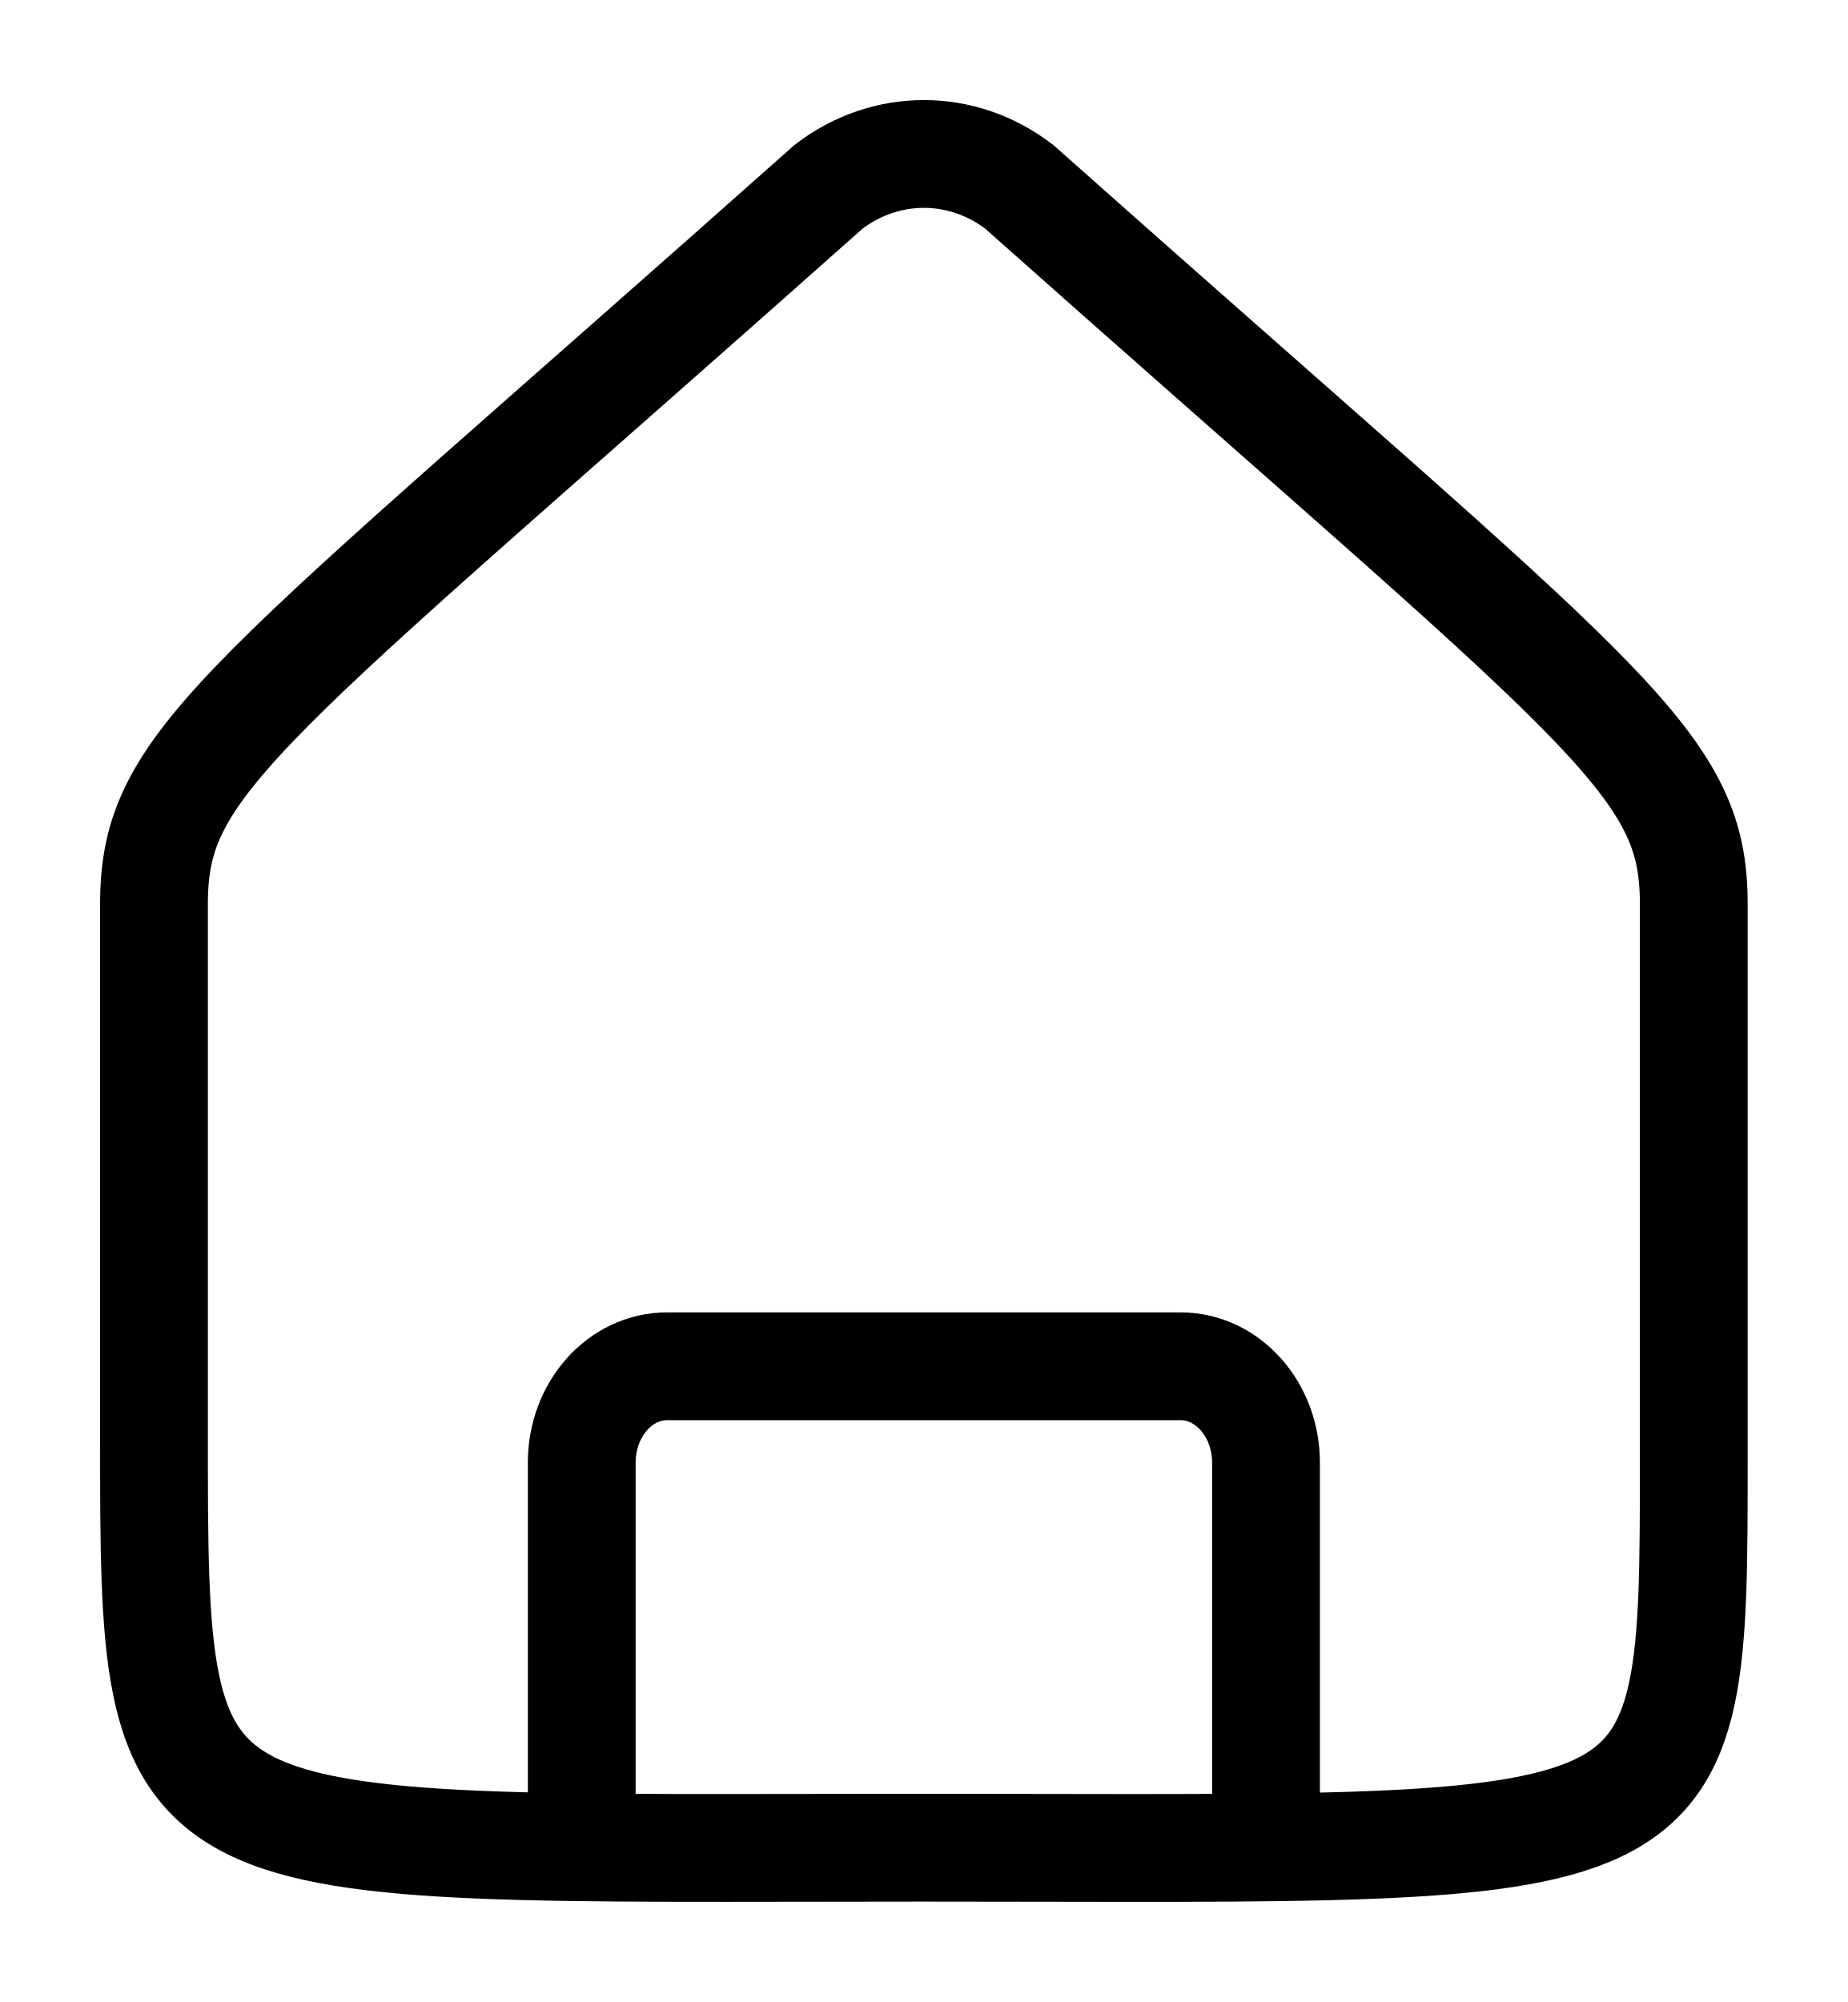
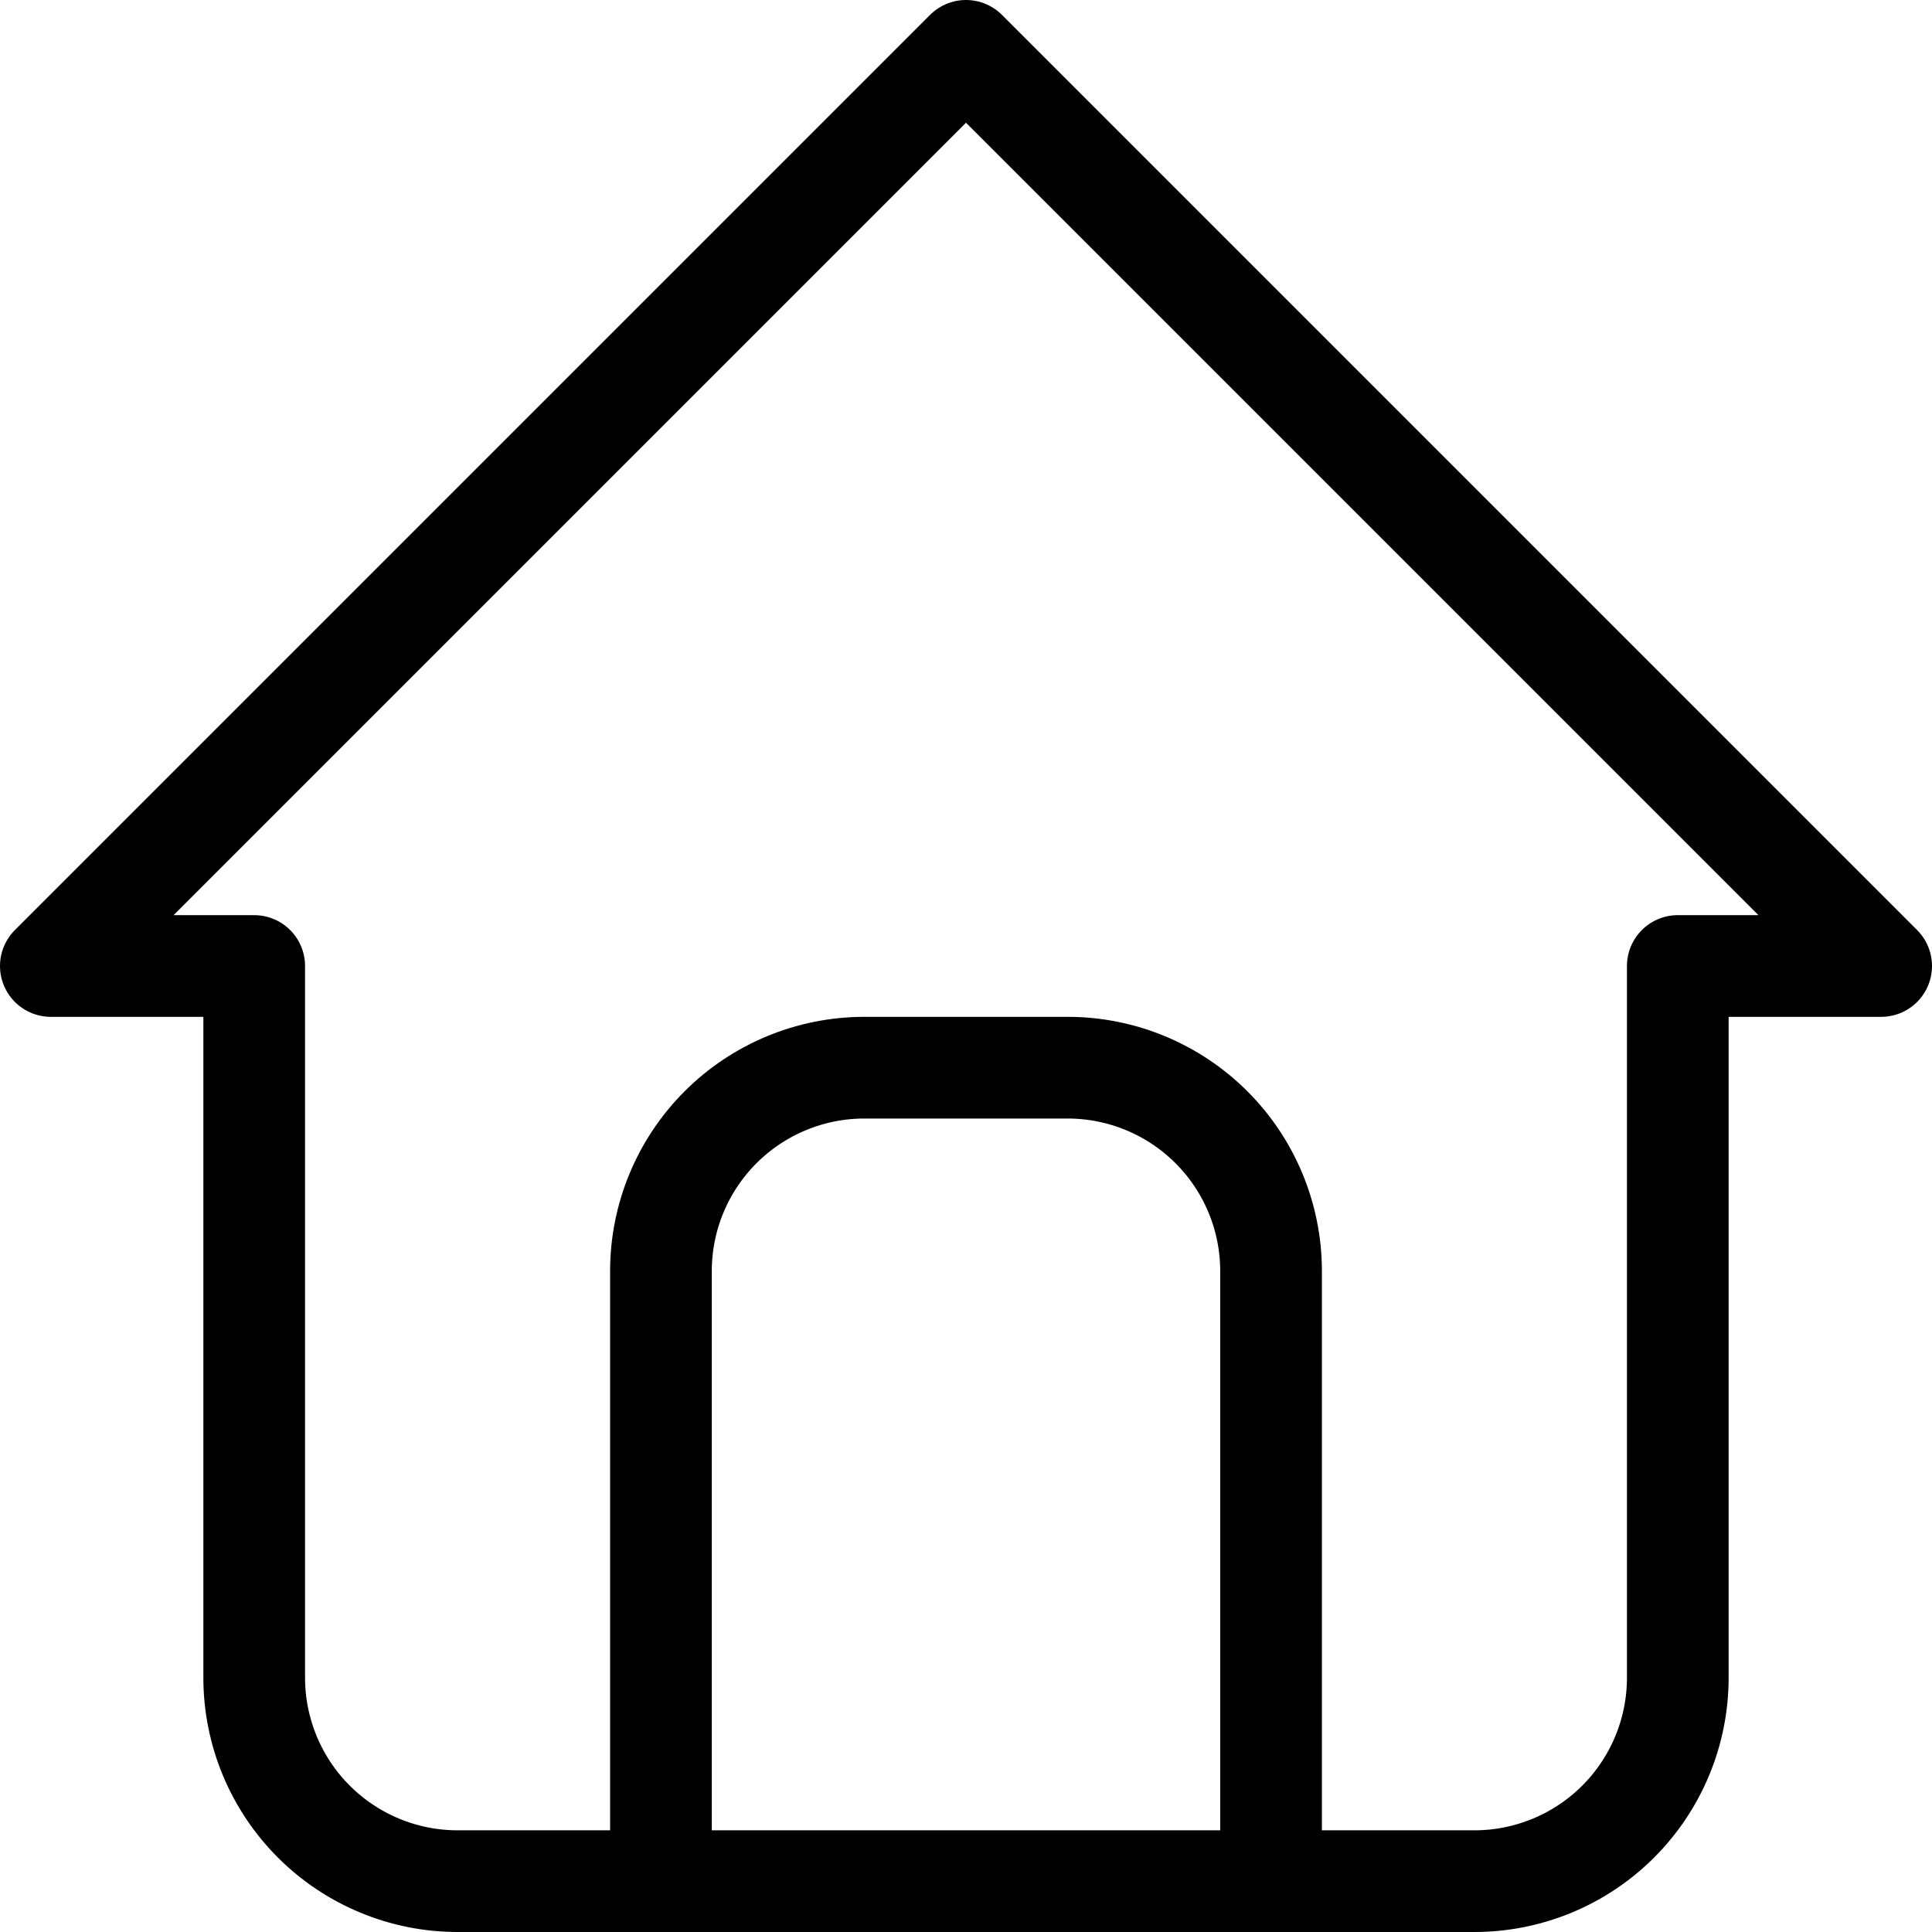
- <svg xmlns="http://www.w3.org/2000/svg" width="12" height="13" viewBox="0 0 12 13" fill="none">
-   <path d="M8.222 11.841V9.498C8.222 9.152 7.973 8.872 7.667 8.872H4.333C4.026 8.872 3.778 9.152 3.778 9.498V11.841M11 9.477C11 12.155 11 11.998 6 11.998C1 11.998 1 12.155 1 9.327C1 7.989 1 6.373 1 5.871C1 4.928 1.556 4.614 5.382 1.212C5.753 0.929 6.247 0.929 6.618 1.212C10.444 4.614 11 4.928 11 5.871C11 8.221 11 7.513 11 9.477Z" stroke="black" stroke-width="0.7" stroke-linecap="round" />
+ <svg xmlns="http://www.w3.org/2000/svg" width="19" height="19" viewBox="0 0 19 19" fill="none">
+   <path d="M6.5 18.5V12.5C6.5 11.97 6.711 11.461 7.086 11.086C7.461 10.711 7.97 10.5 8.5 10.5H10.5C11.03 10.5 11.539 10.711 11.914 11.086C12.289 11.461 12.5 11.97 12.5 12.5V18.5M2.5 9.5H0.5L9.5 0.5L18.5 9.5H16.5V16.5C16.5 17.03 16.289 17.539 15.914 17.914C15.539 18.289 15.03 18.5 14.5 18.5H4.5C3.97 18.5 3.461 18.289 3.086 17.914C2.711 17.539 2.5 17.03 2.5 16.5V9.5Z" stroke="black" stroke-linecap="round" stroke-linejoin="round" />
</svg>
